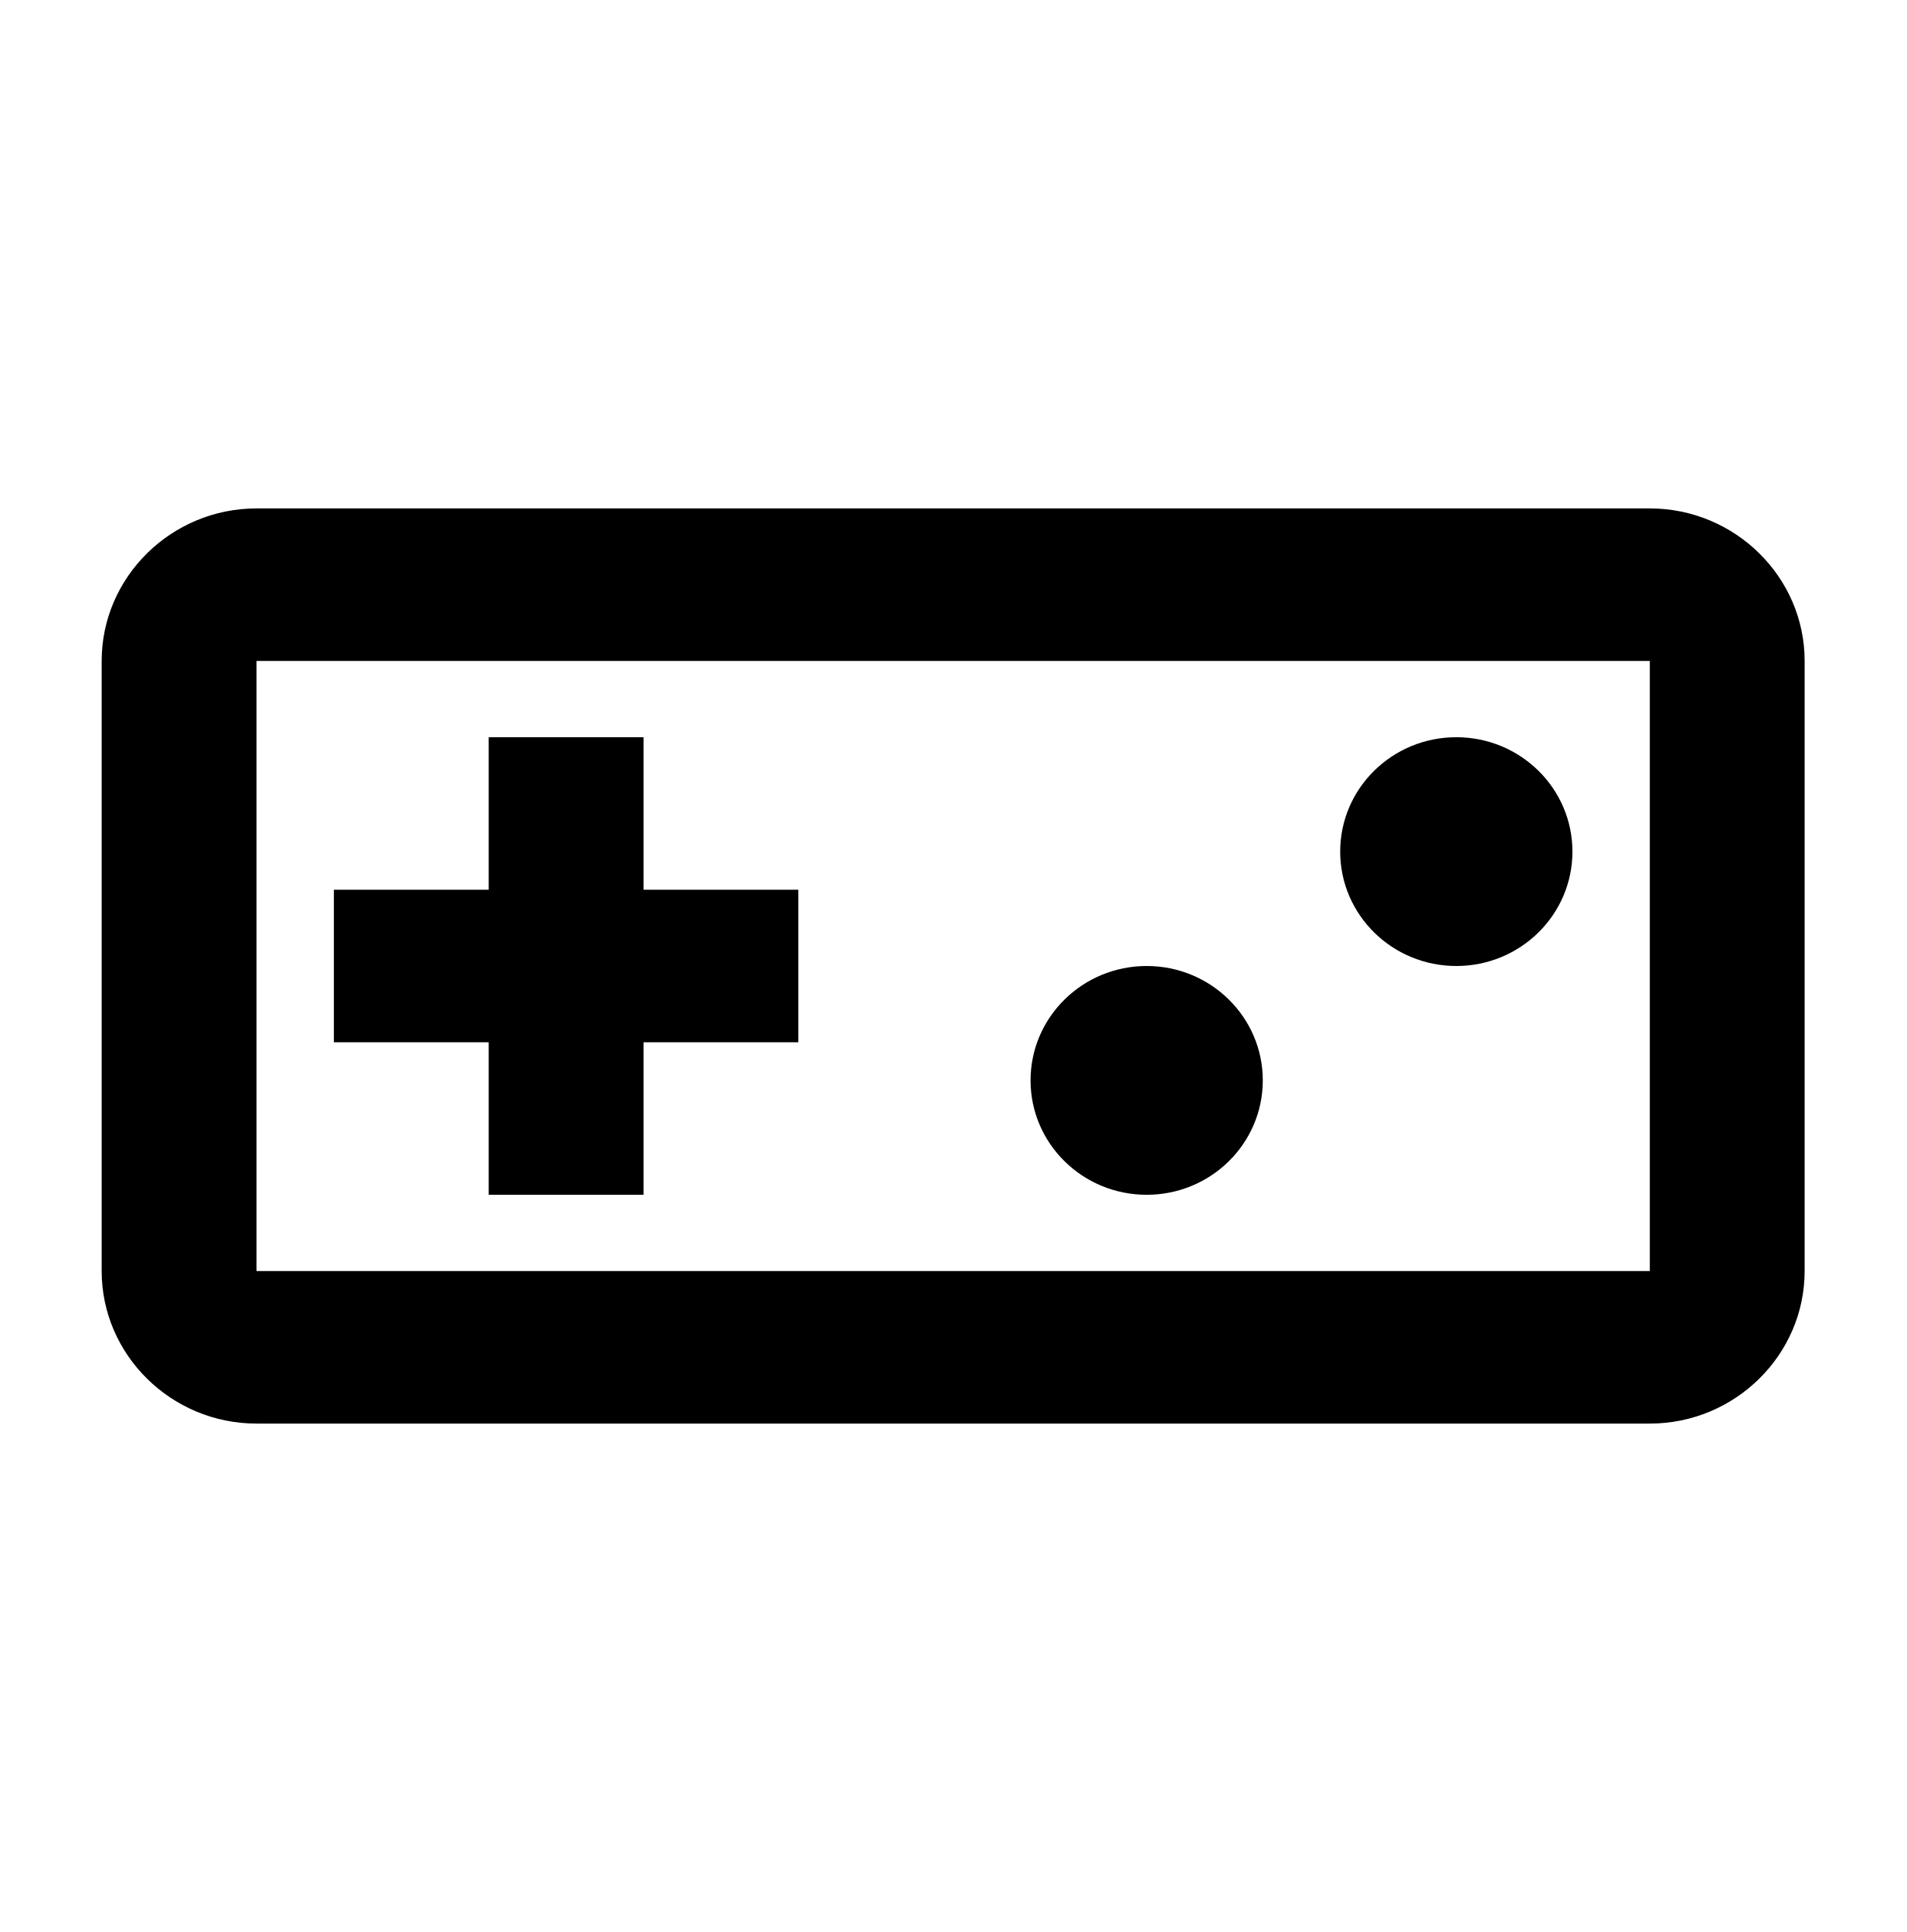
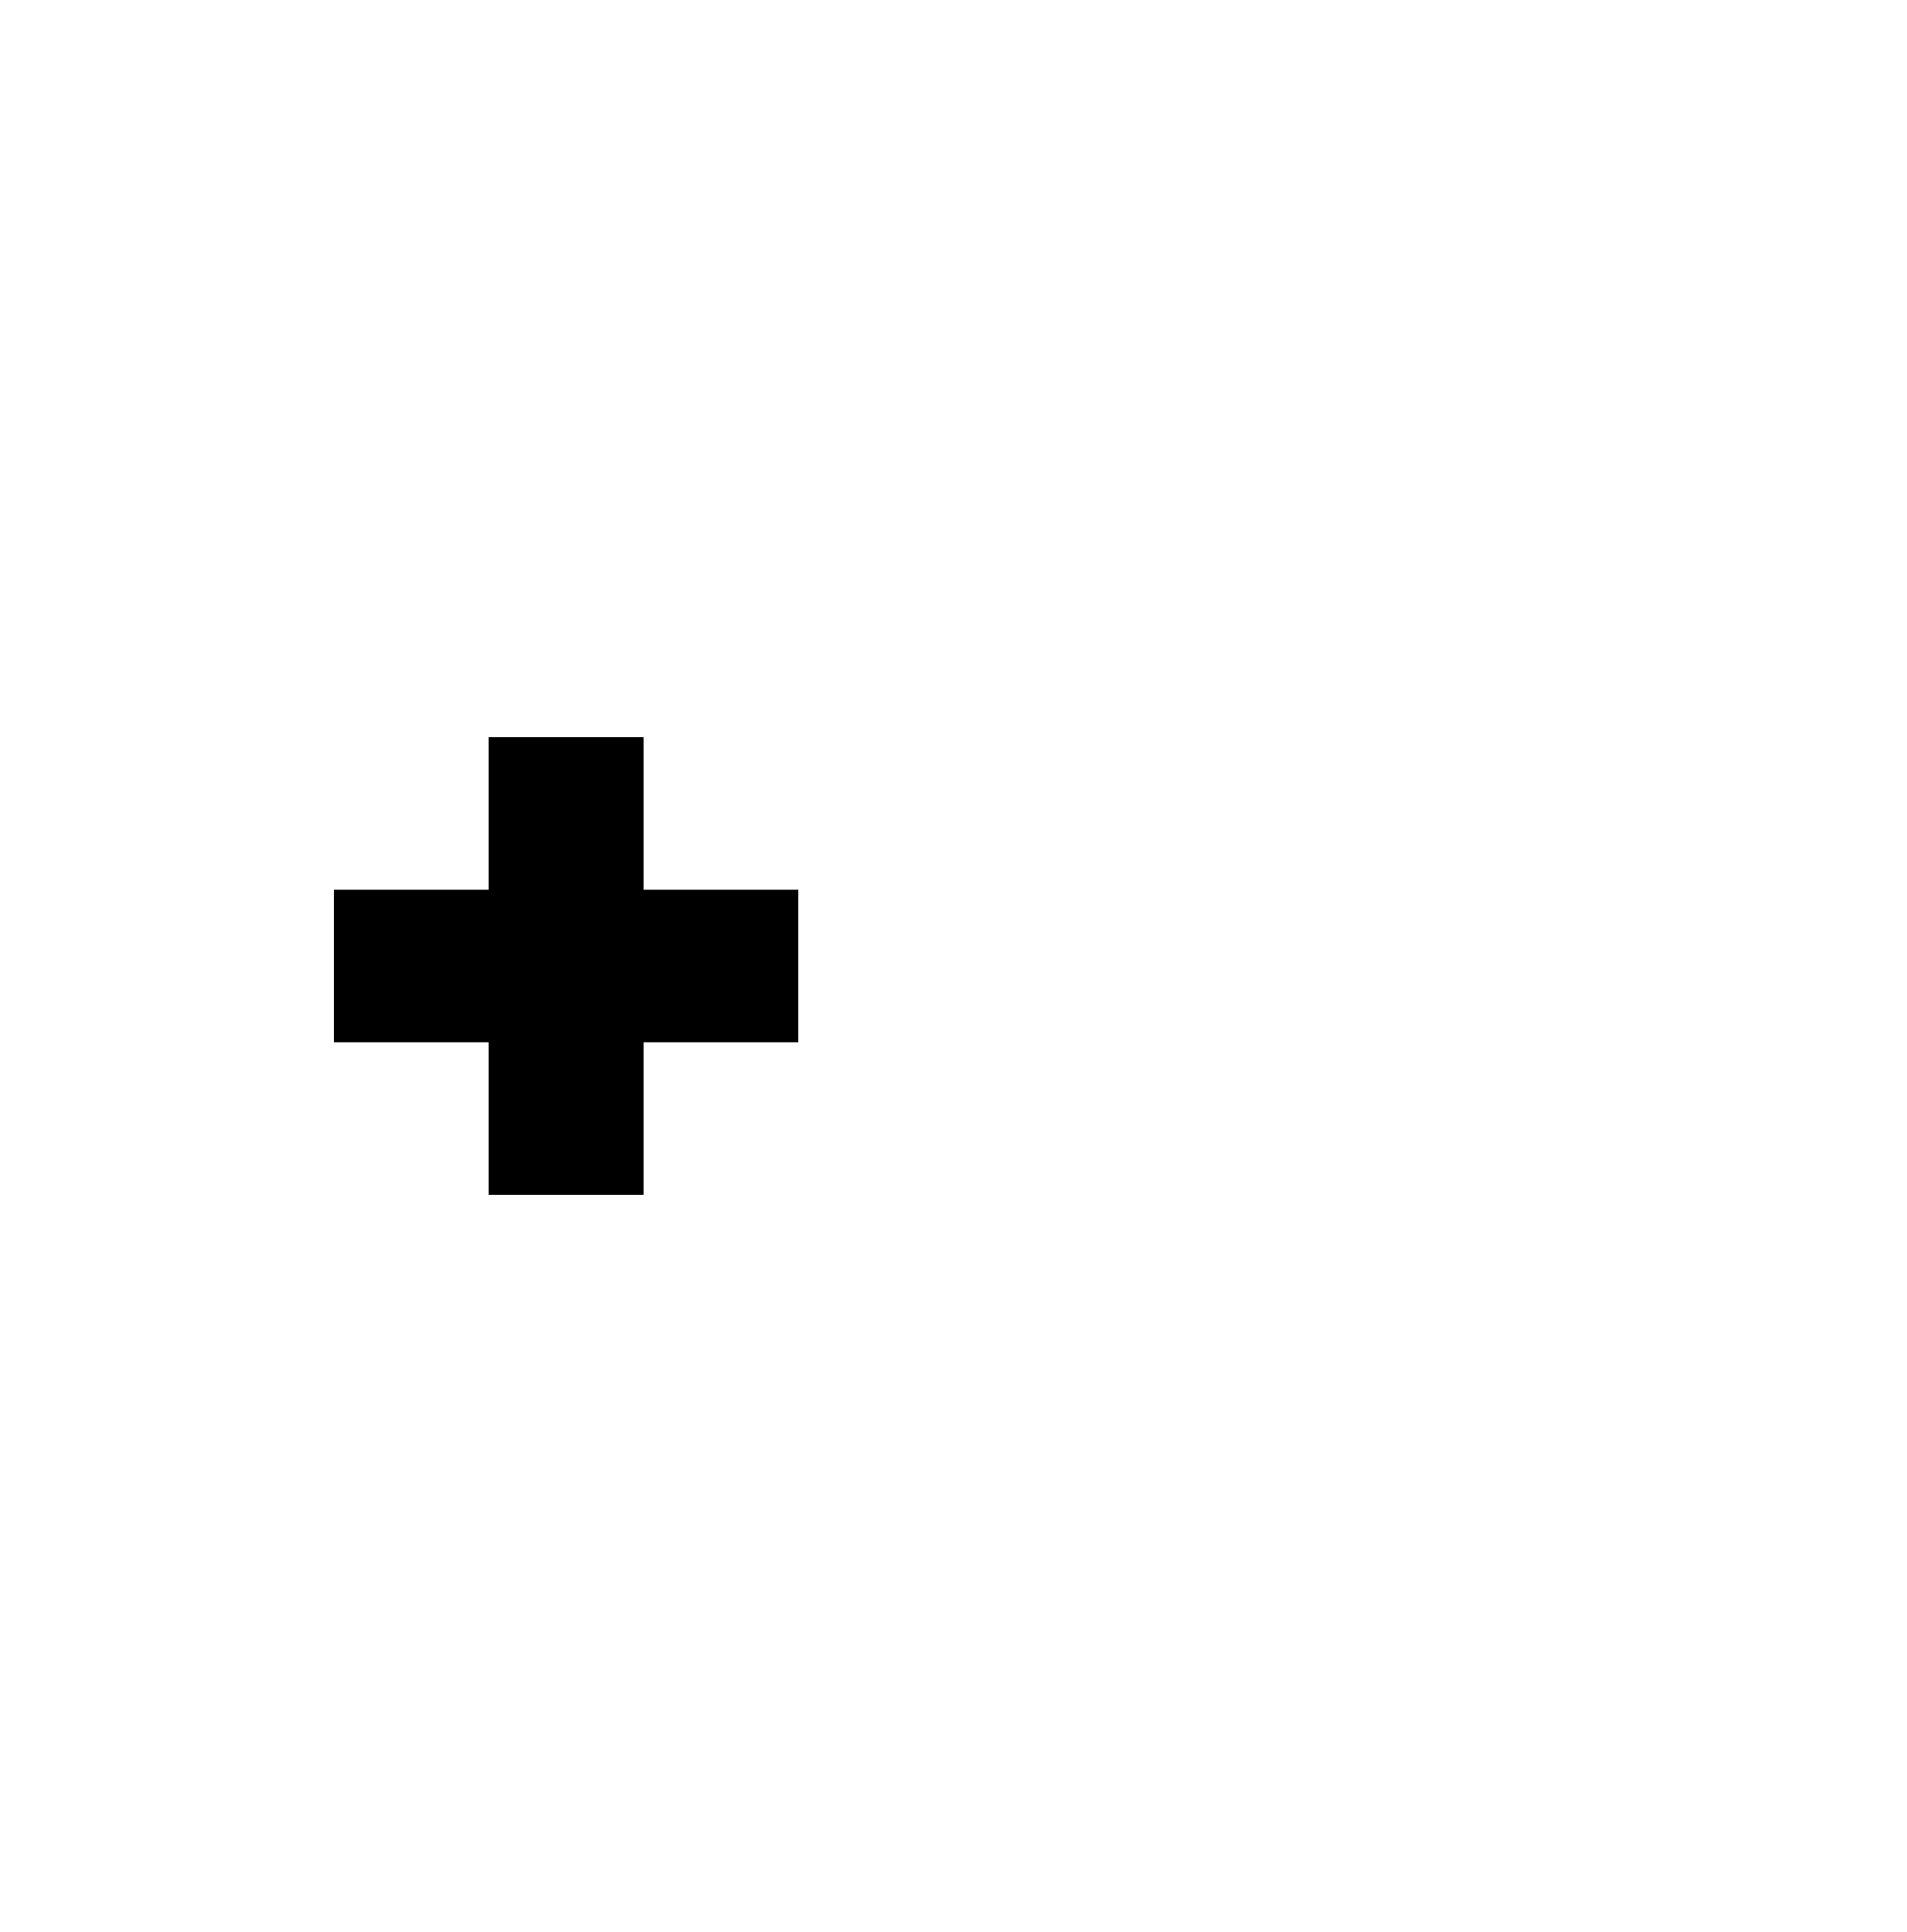
<svg xmlns="http://www.w3.org/2000/svg" width="75" height="76" viewBox="0 0 75 76" fill="none">
  <path d="M19.227 47H25.318V41H31.409V35H25.318V29H19.227V35H13.136V41H19.227V47Z" fill="black" />
-   <path d="M45.114 47C47.637 47 49.682 44.985 49.682 42.5C49.682 40.015 47.637 38 45.114 38C42.591 38 40.545 40.015 40.545 42.5C40.545 44.985 42.591 47 45.114 47Z" fill="black" />
-   <path d="M61.864 33.5C61.864 35.985 59.818 38 57.295 38C54.773 38 52.727 35.985 52.727 33.5C52.727 31.015 54.773 29 57.295 29C59.818 29 61.864 31.015 61.864 33.5Z" fill="black" />
-   <path fill-rule="evenodd" clip-rule="evenodd" d="M64.909 20H10.091C6.741 20 4 22.7 4 26V50C4 53.3 6.741 56 10.091 56H64.909C68.259 56 71 53.3 71 50V26C71 22.7 68.259 20 64.909 20ZM64.909 50H10.091V26H64.909V50Z" fill="black" />
+   <path d="M45.114 47C47.637 47 49.682 44.985 49.682 42.5C49.682 40.015 47.637 38 45.114 38C42.591 38 40.545 40.015 40.545 42.5C40.545 44.985 42.591 47 45.114 47Z" fill="current" />
+   <path d="M61.864 33.5C61.864 35.985 59.818 38 57.295 38C54.773 38 52.727 35.985 52.727 33.5C52.727 31.015 54.773 29 57.295 29C59.818 29 61.864 31.015 61.864 33.5Z" fill="current" />
+   <path fill-rule="evenodd" clip-rule="evenodd" d="M64.909 20H10.091C6.741 20 4 22.7 4 26V50C4 53.3 6.741 56 10.091 56H64.909C68.259 56 71 53.3 71 50V26C71 22.7 68.259 20 64.909 20ZM64.909 50H10.091V26H64.909V50Z" fill="current" />
</svg>
